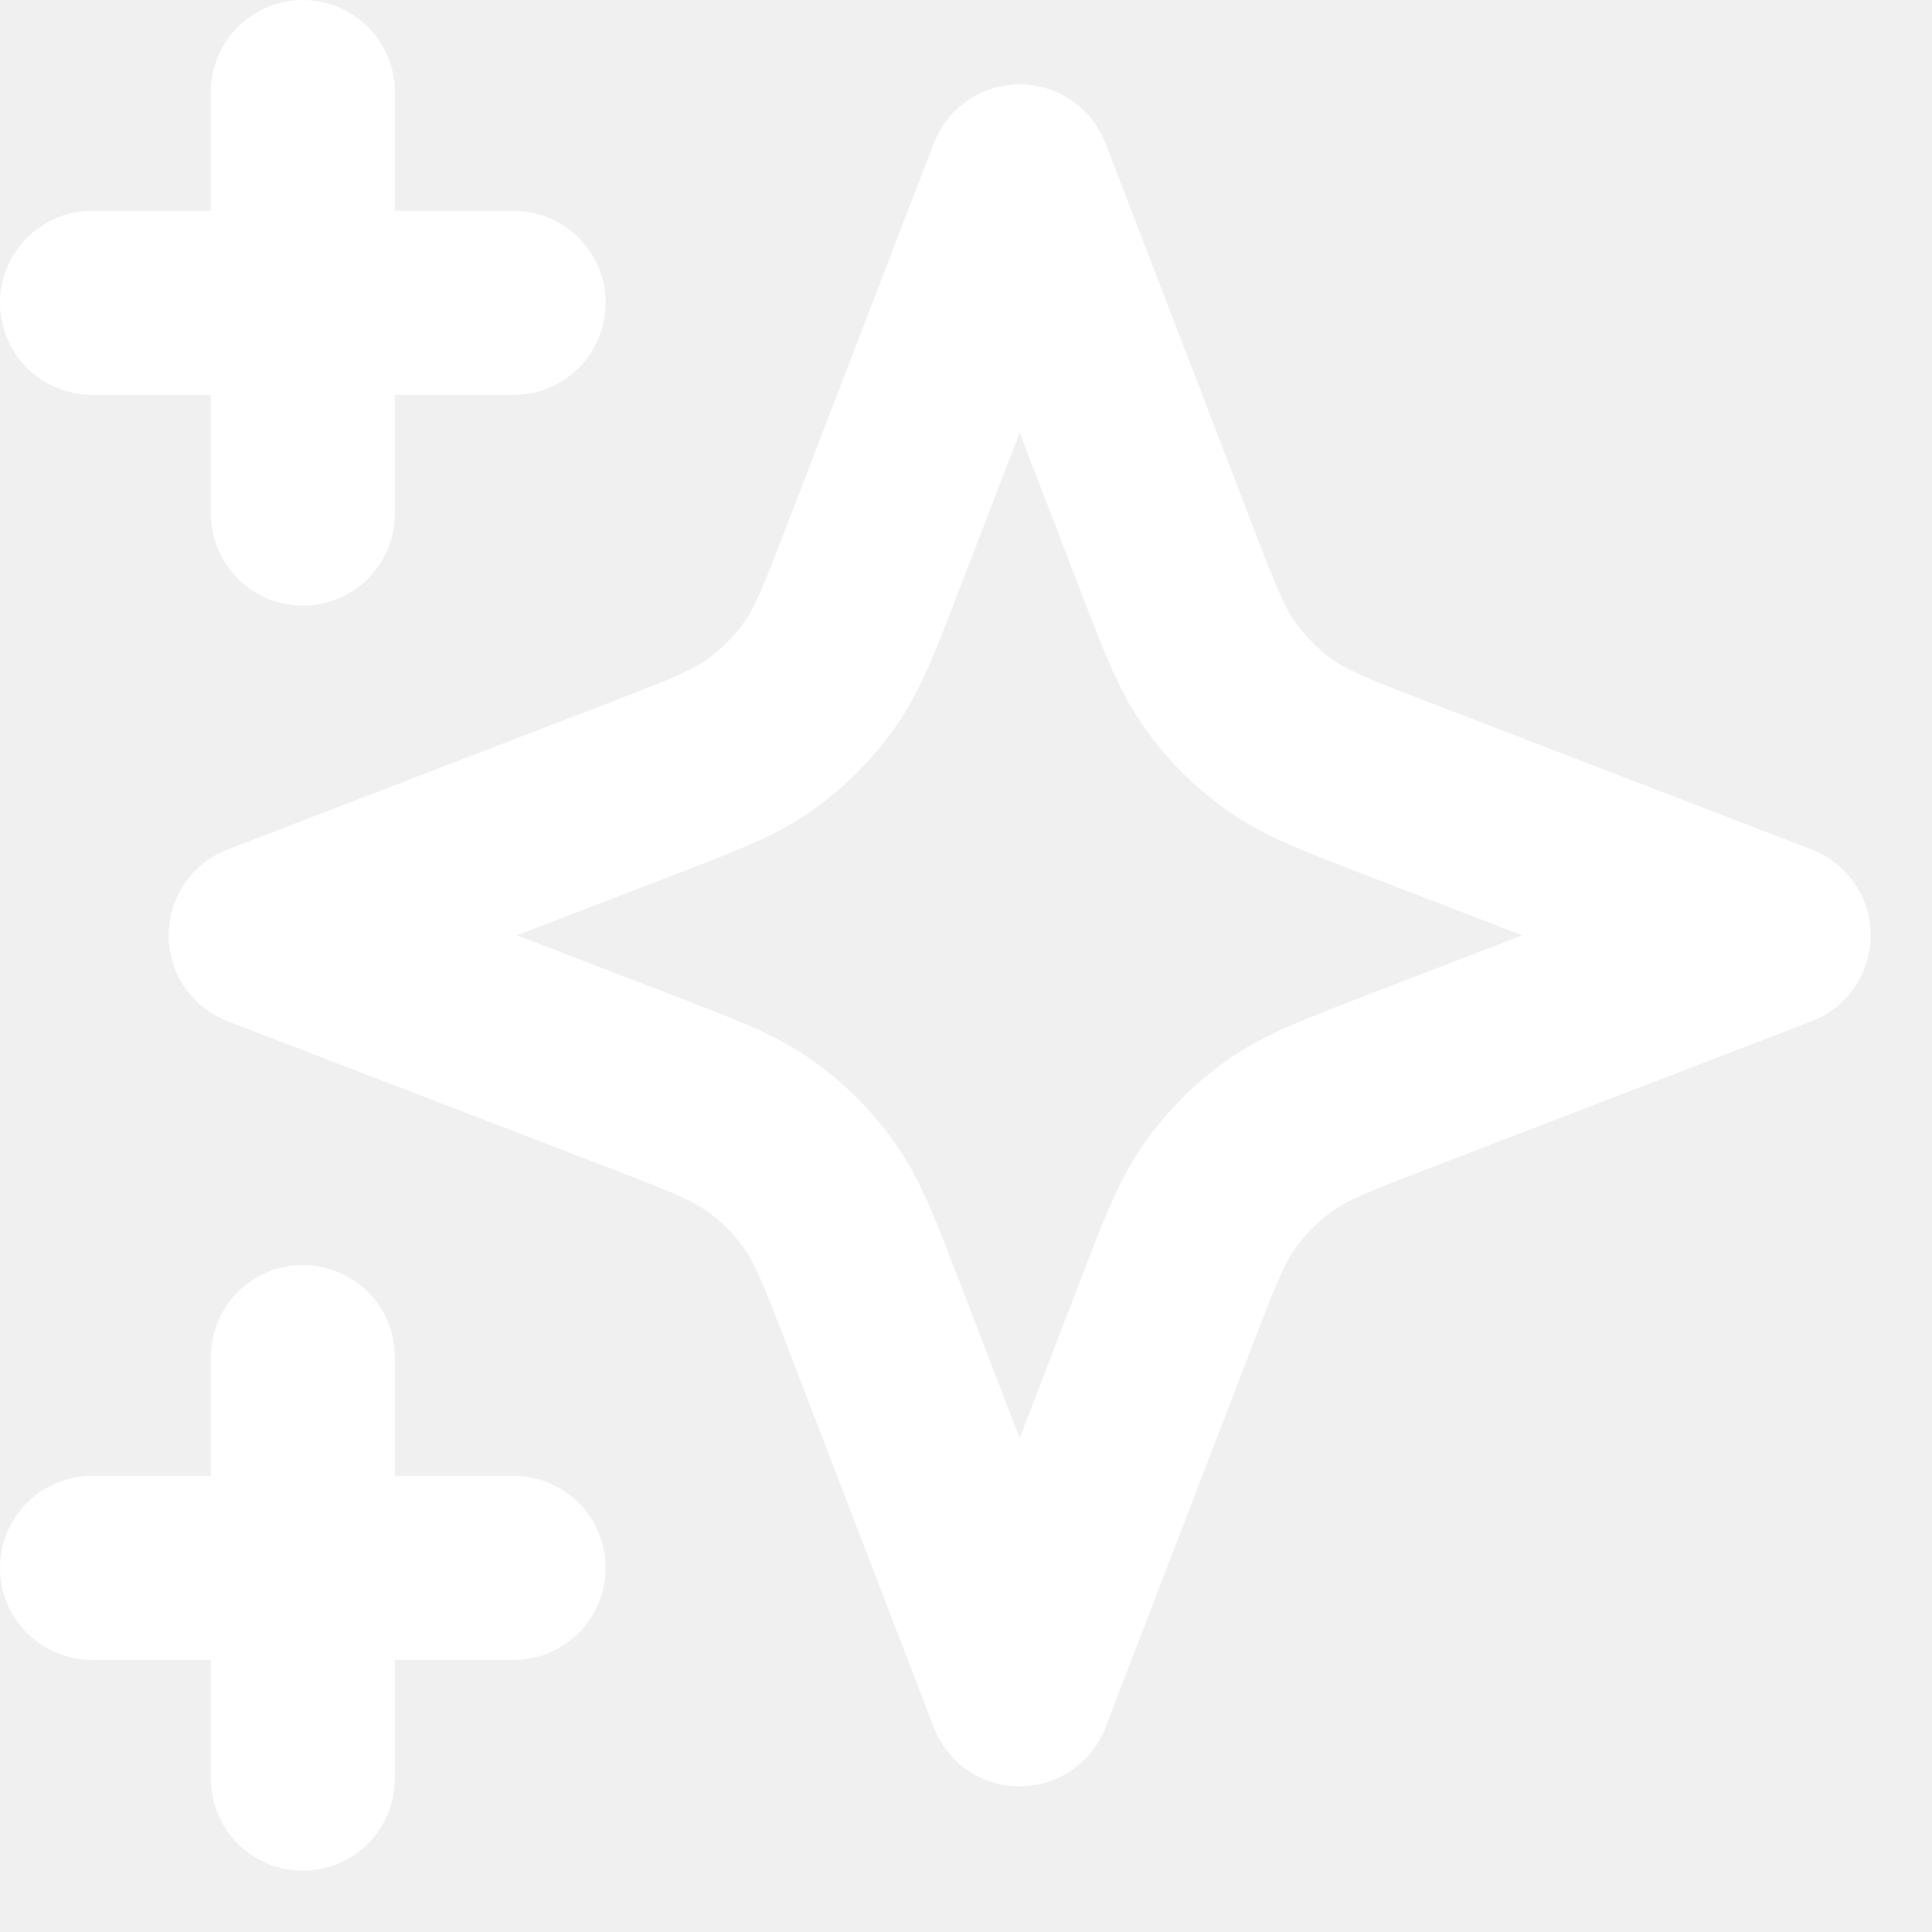
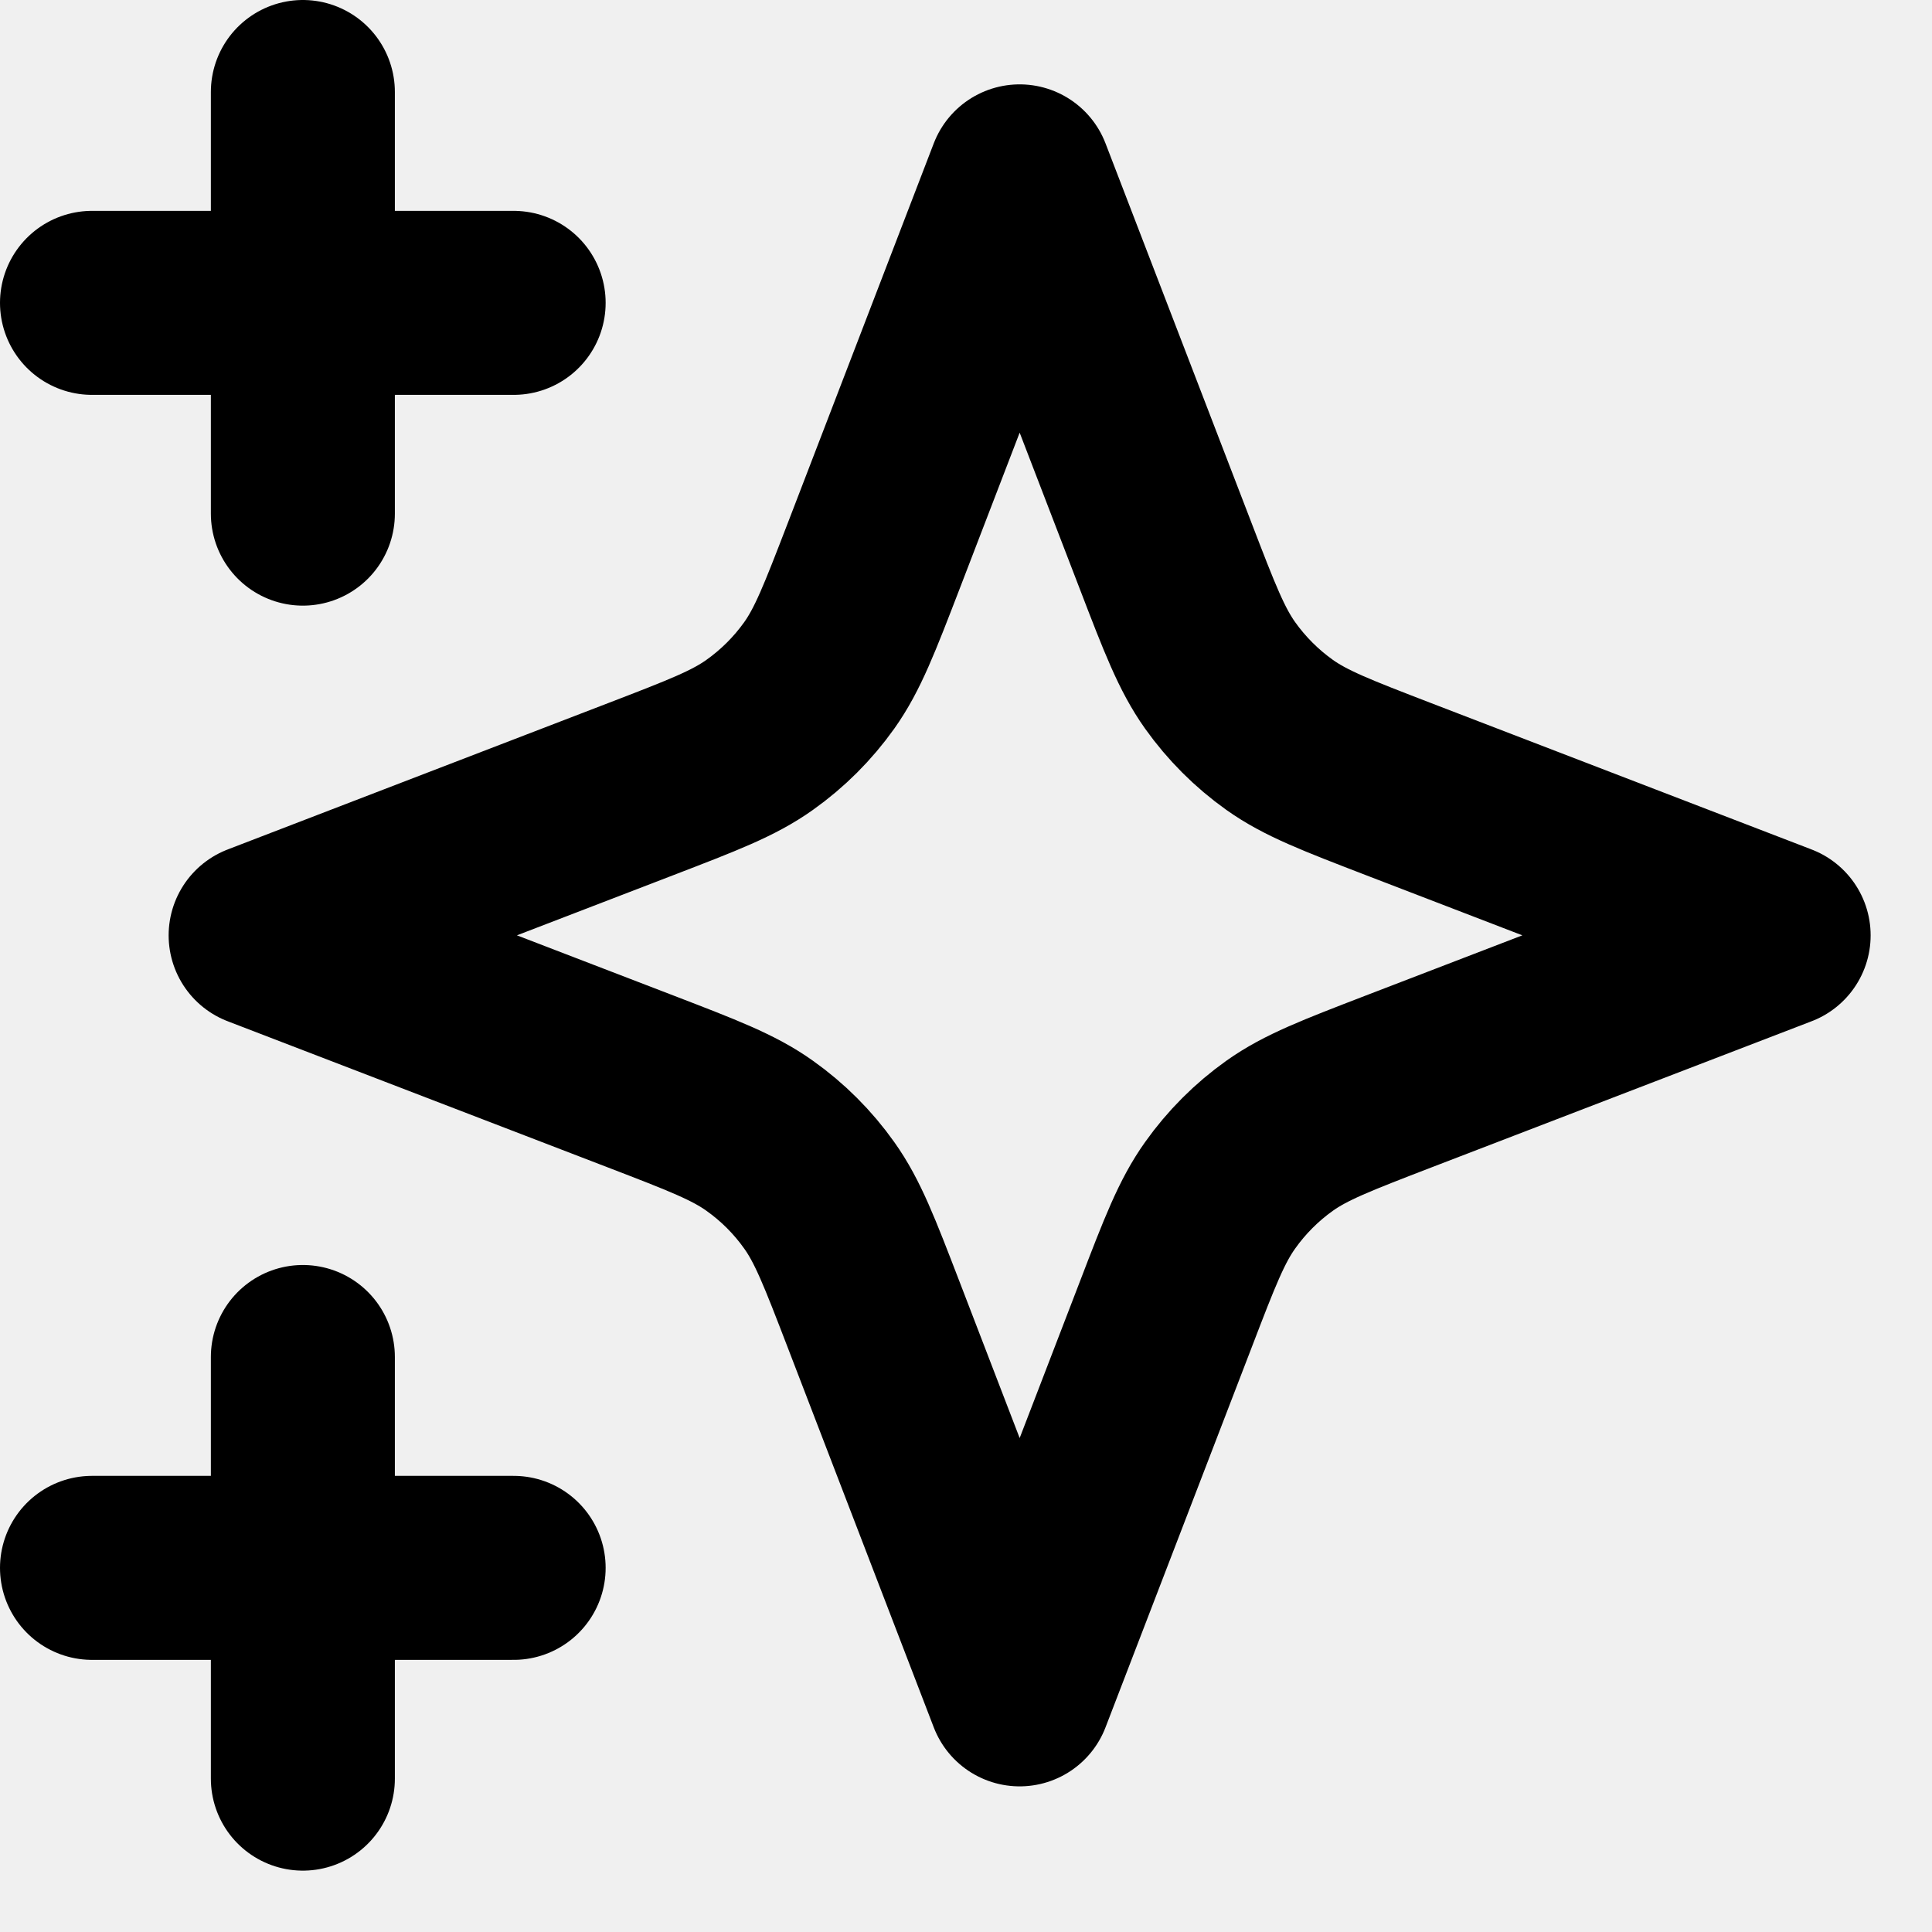
<svg xmlns="http://www.w3.org/2000/svg" width="21" height="21" viewBox="0 0 21 21" fill="none">
-   <path d="M3.292 19.333V14.75M3.292 5.583V1M1 3.292H5.583M1 17.042H5.583M11.083 1.917L9.494 6.05C9.235 6.722 9.106 7.058 8.905 7.341C8.727 7.591 8.508 7.81 8.257 7.988C7.975 8.189 7.639 8.318 6.966 8.577L2.833 10.167L6.966 11.756C7.639 12.015 7.975 12.144 8.257 12.345C8.508 12.523 8.727 12.742 8.905 12.993C9.106 13.275 9.235 13.611 9.494 14.284L11.083 18.417L12.673 14.284C12.931 13.611 13.061 13.275 13.262 12.993C13.44 12.742 13.659 12.523 13.909 12.345C14.192 12.144 14.528 12.015 15.2 11.756L19.333 10.167L15.2 8.577C14.528 8.318 14.192 8.189 13.909 7.988C13.659 7.81 13.44 7.591 13.262 7.341C13.061 7.058 12.931 6.722 12.673 6.05L11.083 1.917Z" stroke="white" stroke-width="2" stroke-linecap="round" stroke-linejoin="round" />
+   <path d="M3.292 19.333V14.75M3.292 5.583V1M1 3.292H5.583M1 17.042H5.583M11.083 1.917L9.494 6.05C9.235 6.722 9.106 7.058 8.905 7.341C8.727 7.591 8.508 7.81 8.257 7.988C7.975 8.189 7.639 8.318 6.966 8.577L2.833 10.167L6.966 11.756C7.639 12.015 7.975 12.144 8.257 12.345C8.508 12.523 8.727 12.742 8.905 12.993C9.106 13.275 9.235 13.611 9.494 14.284L11.083 18.417L12.673 14.284C12.931 13.611 13.061 13.275 13.262 12.993C13.44 12.742 13.659 12.523 13.909 12.345C14.192 12.144 14.528 12.015 15.2 11.756L19.333 10.167L15.2 8.577C14.528 8.318 14.192 8.189 13.909 7.988C13.659 7.81 13.44 7.591 13.262 7.341C13.061 7.058 12.931 6.722 12.673 6.05L11.083 1.917Z" stroke="currentColor" stroke-width="2" stroke-linecap="round" stroke-linejoin="round" />
</svg>
